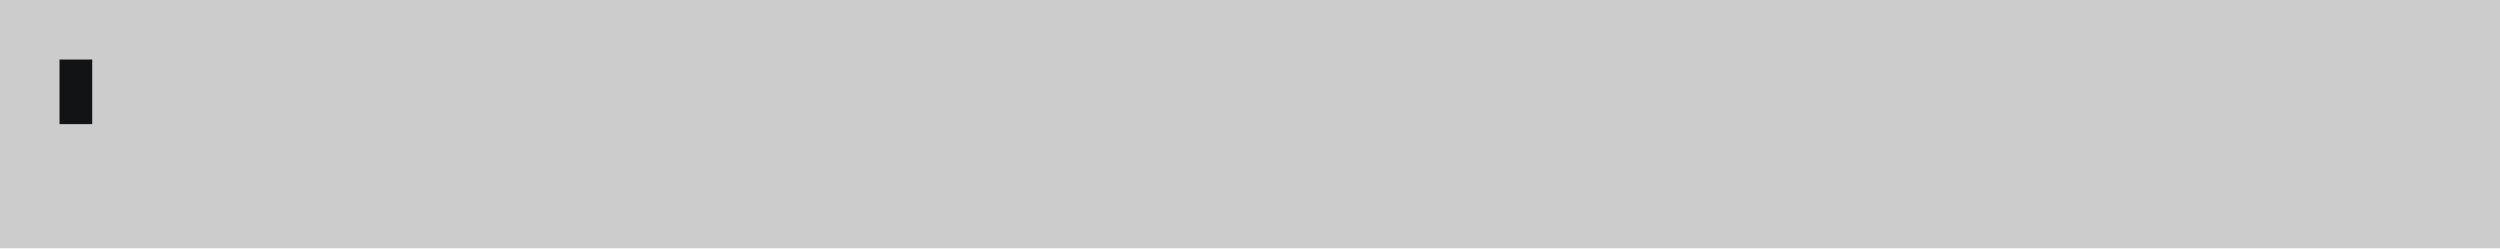
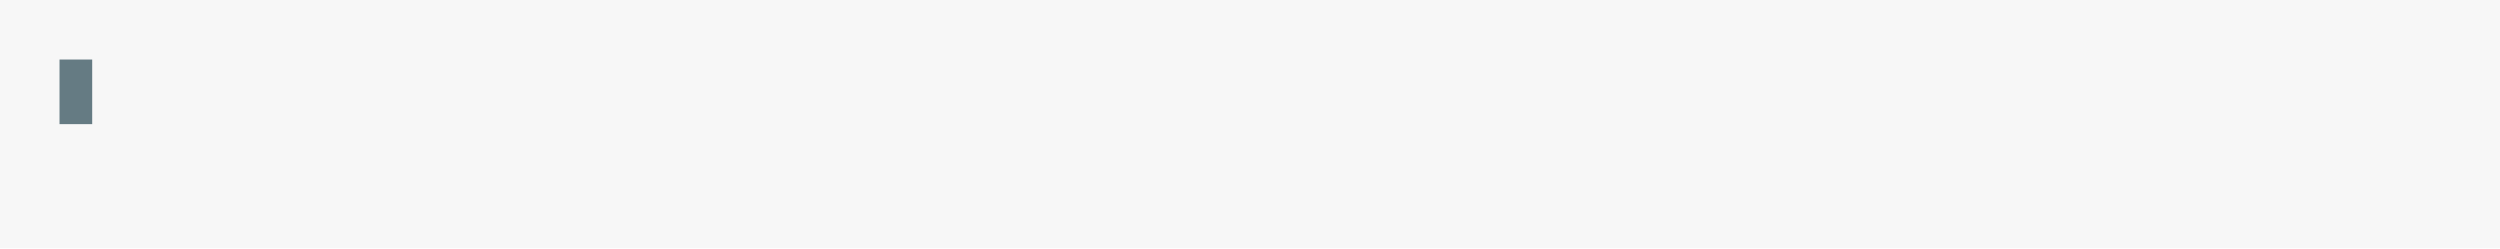
<svg xmlns="http://www.w3.org/2000/svg" xmlns:xlink="http://www.w3.org/1999/xlink" width="840" height="83.42">
  <rect width="840" height="83.42" rx="0" ry="0" class="a" />
  <svg height="43.42" viewBox="0 0 80 4.342" width="800" x="20" y="20">
-     <style>.a{fill:rgb(204,204,204)}.b{font-family:'Fira Code',Monaco,Consolas,Menlo,'Bitstream Vera Sans Mono','Powerline Symbols',monospace}.c{fill:rgb(18,19,20);white-space:pre}.d{fill:transparent}.e{fill:rgb(18,19,20)}.g{animation-duration:6.957s;animation-iteration-count:infinite;animation-name:f;animation-timing-function:steps(1,end)}@keyframes f{0%{transform:translateX(-0px)}0%{transform:translateX(-80px)}0.7%{transform:translateX(-160px)}1.6%{transform:translateX(-240px)}2.4%{transform:translateX(-320px)}2.8%{transform:translateX(-400px)}3.3%{transform:translateX(-480px)}3.7%{transform:translateX(-560px)}4.1%{transform:translateX(-640px)}4.6%{transform:translateX(-720px)}5.5%{transform:translateX(-800px)}6.5%{transform:translateX(-880px)}7.2%{transform:translateX(-960px)}7.7%{transform:translateX(-1040px)}8.7%{transform:translateX(-1120px)}9.3%{transform:translateX(-1200px)}10.2%{transform:translateX(-1280px)}10.7%{transform:translateX(-1360px)}11.2%{transform:translateX(-1440px)}11.7%{transform:translateX(-1520px)}12.7%{transform:translateX(-1600px)}13.2%{transform:translateX(-1680px)}13.8%{transform:translateX(-1760px)}13.8%{transform:translateX(-1840px)}13.8%{transform:translateX(-1920px)}13.8%{transform:translateX(-2000px)}13.8%{transform:translateX(-2080px)}100%{transform:translateX(-2160px)}}</style>
+     <style>.a{fill:rgb(247,247,247)}.b{font-family:'Fira Code',Monaco,Consolas,Menlo,'Bitstream Vera Sans Mono','Powerline Symbols',monospace}.c{fill:rgb(101,123,131);white-space:pre}.d{fill:transparent}.e{fill:rgb(101,123,131)}.g{animation-duration:7.059s;animation-iteration-count:infinite;animation-name:f;animation-timing-function:steps(1,end)}@keyframes f{0%{transform:translateX(-0px)}0%{transform:translateX(-80px)}0.4%{transform:translateX(-160px)}1.4%{transform:translateX(-240px)}2%{transform:translateX(-320px)}2.8%{transform:translateX(-400px)}3.4%{transform:translateX(-480px)}3.7%{transform:translateX(-560px)}4.6%{transform:translateX(-640px)}5.6%{transform:translateX(-720px)}6.2%{transform:translateX(-800px)}6.9%{transform:translateX(-880px)}7.9%{transform:translateX(-960px)}8.4%{transform:translateX(-1040px)}9.1%{transform:translateX(-1120px)}9.8%{transform:translateX(-1200px)}10.6%{transform:translateX(-1280px)}11%{transform:translateX(-1360px)}12%{transform:translateX(-1440px)}12.9%{transform:translateX(-1520px)}13.7%{transform:translateX(-1600px)}14.5%{transform:translateX(-1680px)}15%{transform:translateX(-1760px)}15%{transform:translateX(-1840px)}15%{transform:translateX(-1920px)}15%{transform:translateX(-2000px)}15%{transform:translateX(-2080px)}100%{transform:translateX(-2160px)}}</style>
    <g font-family="'Fira Code',Monaco,Consolas,Menlo,'Bitstream Vera Sans Mono','Powerline Symbols',monospace" font-size="1.67" class="b">
      <defs>
        <symbol id="1">
          <text font-size="1.67" x="0" y="1.67" class="c">&gt;</text>
          <text font-size="1.67" x="2.004" y="1.67" class="c">print("Hello</text>
        </symbol>
        <symbol id="2">
          <text font-size="1.67" x="0" y="1.67" class="c">&gt;</text>
          <text font-size="1.67" x="2.004" y="1.67" class="c">print("Hello</text>
          <text font-size="1.67" x="15.03" y="1.67" class="c">world!")</text>
        </symbol>
        <symbol id="3">
          <text font-size="1.67" x="0" y="1.67" class="c">[1]</text>
          <text font-size="1.67" x="4.008" y="1.67" class="c">"Hello</text>
          <text font-size="1.67" x="11.022" y="1.67" class="c">world!"</text>
        </symbol>
        <symbol id="a">
          <rect height="2" width="80" x="0" y="0" class="d" />
        </symbol>
        <symbol id="b">
          <rect height="2.171" width="1.102" class="e" />
        </symbol>
      </defs>
      <rect height="4.342" width="80" class="a" />
      <g class="g">
        <svg x="0" y="0" width="2240">
          <svg x="0">
            <use xlink:href="#a" />
            <use xlink:href="#b" x="-0.004" y="0" />
          </svg>
          <svg x="80">
            <use xlink:href="#a" />
            <use xlink:href="#b" x="1.996" y="0" />
            <text font-size="1.67" x="0" y="1.67" class="c">&gt;</text>
          </svg>
          <svg x="160">
            <use xlink:href="#a" />
            <use xlink:href="#b" x="2.996" y="0" />
            <text font-size="1.67" x="0" y="1.67" class="c">&gt;</text>
            <text font-size="1.67" x="2.004" y="1.67" class="c">p</text>
          </svg>
          <svg x="240">
            <use xlink:href="#a" />
            <use xlink:href="#b" x="3.996" y="0" />
            <text font-size="1.67" x="0" y="1.67" class="c">&gt;</text>
            <text font-size="1.67" x="2.004" y="1.67" class="c">pr</text>
          </svg>
          <svg x="320">
            <use xlink:href="#a" />
            <use xlink:href="#b" x="4.996" y="0" />
            <text font-size="1.67" x="0" y="1.67" class="c">&gt;</text>
            <text font-size="1.67" x="2.004" y="1.67" class="c">pri</text>
          </svg>
          <svg x="400">
            <use xlink:href="#a" />
            <use xlink:href="#b" x="5.996" y="0" />
            <text font-size="1.67" x="0" y="1.67" class="c">&gt;</text>
            <text font-size="1.67" x="2.004" y="1.67" class="c">prin</text>
          </svg>
          <svg x="480">
            <use xlink:href="#a" />
            <use xlink:href="#b" x="6.996" y="0" />
            <text font-size="1.67" x="0" y="1.67" class="c">&gt;</text>
            <text font-size="1.67" x="2.004" y="1.67" class="c">print</text>
          </svg>
          <svg x="560">
            <use xlink:href="#a" />
            <use xlink:href="#b" x="7.996" y="0" />
            <text font-size="1.67" x="0" y="1.67" class="c">&gt;</text>
            <text font-size="1.67" x="2.004" y="1.67" class="c">print(</text>
          </svg>
          <svg x="640">
            <use xlink:href="#a" />
            <use xlink:href="#b" x="8.996" y="0" />
            <text font-size="1.67" x="0" y="1.67" class="c">&gt;</text>
            <text font-size="1.67" x="2.004" y="1.67" class="c">print("</text>
          </svg>
          <svg x="720">
            <use xlink:href="#a" />
            <use xlink:href="#b" x="9.996" y="0" />
            <text font-size="1.67" x="0" y="1.67" class="c">&gt;</text>
            <text font-size="1.67" x="2.004" y="1.67" class="c">print("H</text>
          </svg>
          <svg x="800">
            <use xlink:href="#a" />
            <use xlink:href="#b" x="10.996" y="0" />
            <text font-size="1.67" x="0" y="1.67" class="c">&gt;</text>
            <text font-size="1.67" x="2.004" y="1.67" class="c">print("He</text>
          </svg>
          <svg x="880">
            <use xlink:href="#a" />
            <use xlink:href="#b" x="11.996" y="0" />
            <text font-size="1.67" x="0" y="1.67" class="c">&gt;</text>
            <text font-size="1.67" x="2.004" y="1.67" class="c">print("Hel</text>
          </svg>
          <svg x="960">
            <use xlink:href="#a" />
            <use xlink:href="#b" x="12.996" y="0" />
            <text font-size="1.67" x="0" y="1.67" class="c">&gt;</text>
            <text font-size="1.67" x="2.004" y="1.67" class="c">print("Hell</text>
          </svg>
          <svg x="1040">
            <use xlink:href="#a" />
            <use xlink:href="#b" x="13.996" y="0" />
            <use xlink:href="#1" y="0" />
          </svg>
          <svg x="1120">
            <use xlink:href="#a" />
            <use xlink:href="#b" x="14.996" y="0" />
            <use xlink:href="#1" y="0" />
          </svg>
          <svg x="1200">
            <use xlink:href="#a" />
            <use xlink:href="#b" x="15.996" y="0" />
            <text font-size="1.67" x="0" y="1.67" class="c">&gt;</text>
            <text font-size="1.67" x="2.004" y="1.67" class="c">print("Hello</text>
            <text font-size="1.67" x="15.03" y="1.67" class="c">w</text>
          </svg>
          <svg x="1280">
            <use xlink:href="#a" />
            <use xlink:href="#b" x="16.996" y="0" />
            <text font-size="1.67" x="0" y="1.67" class="c">&gt;</text>
            <text font-size="1.67" x="2.004" y="1.67" class="c">print("Hello</text>
            <text font-size="1.67" x="15.03" y="1.67" class="c">wo</text>
          </svg>
          <svg x="1360">
            <use xlink:href="#a" />
            <use xlink:href="#b" x="17.996" y="0" />
            <text font-size="1.67" x="0" y="1.67" class="c">&gt;</text>
            <text font-size="1.67" x="2.004" y="1.67" class="c">print("Hello</text>
            <text font-size="1.67" x="15.03" y="1.67" class="c">wor</text>
          </svg>
          <svg x="1440">
            <use xlink:href="#a" />
            <use xlink:href="#b" x="18.996" y="0" />
            <text font-size="1.67" x="0" y="1.67" class="c">&gt;</text>
            <text font-size="1.67" x="2.004" y="1.67" class="c">print("Hello</text>
            <text font-size="1.67" x="15.03" y="1.67" class="c">worl</text>
          </svg>
          <svg x="1520">
            <use xlink:href="#a" />
            <use xlink:href="#b" x="19.996" y="0" />
            <text font-size="1.67" x="0" y="1.67" class="c">&gt;</text>
            <text font-size="1.67" x="2.004" y="1.67" class="c">print("Hello</text>
            <text font-size="1.67" x="15.03" y="1.67" class="c">world</text>
          </svg>
          <svg x="1600">
            <use xlink:href="#a" />
            <use xlink:href="#b" x="20.996" y="0" />
            <text font-size="1.67" x="0" y="1.67" class="c">&gt;</text>
            <text font-size="1.67" x="2.004" y="1.67" class="c">print("Hello</text>
            <text font-size="1.67" x="15.03" y="1.67" class="c">world!</text>
          </svg>
          <svg x="1680">
            <use xlink:href="#a" />
            <use xlink:href="#b" x="21.996" y="0" />
            <text font-size="1.67" x="0" y="1.67" class="c">&gt;</text>
            <text font-size="1.67" x="2.004" y="1.67" class="c">print("Hello</text>
            <text font-size="1.67" x="15.03" y="1.67" class="c">world!"</text>
          </svg>
          <svg x="1760">
            <use xlink:href="#a" />
            <use xlink:href="#b" x="22.996" y="0" />
            <use xlink:href="#2" y="0" />
          </svg>
          <svg x="1840">
            <use xlink:href="#a" />
            <use xlink:href="#b" x="-0.004" y="2.146" />
            <use xlink:href="#2" y="0" />
          </svg>
          <svg x="1920">
            <use xlink:href="#a" />
            <use xlink:href="#b" x="2.996" y="2.146" />
            <use xlink:href="#2" y="0" />
            <text font-size="1.67" x="0" y="3.841" class="c">[1]</text>
          </svg>
          <svg x="2000">
            <use xlink:href="#a" />
            <use xlink:href="#b" x="17.996" y="2.146" />
            <use xlink:href="#2" y="0" />
            <use xlink:href="#3" y="2.171" />
          </svg>
          <svg x="2080">
            <use xlink:href="#a" />
            <use xlink:href="#b" x="17.996" y="2.146" />
            <use xlink:href="#2" y="0" />
            <use xlink:href="#3" y="2.171" />
          </svg>
          <svg x="2160">
            <use xlink:href="#a" />
            <use xlink:href="#b" x="17.996" y="2.146" />
            <use xlink:href="#2" y="0" />
            <use xlink:href="#3" y="2.171" />
          </svg>
        </svg>
      </g>
    </g>
  </svg>
</svg>
